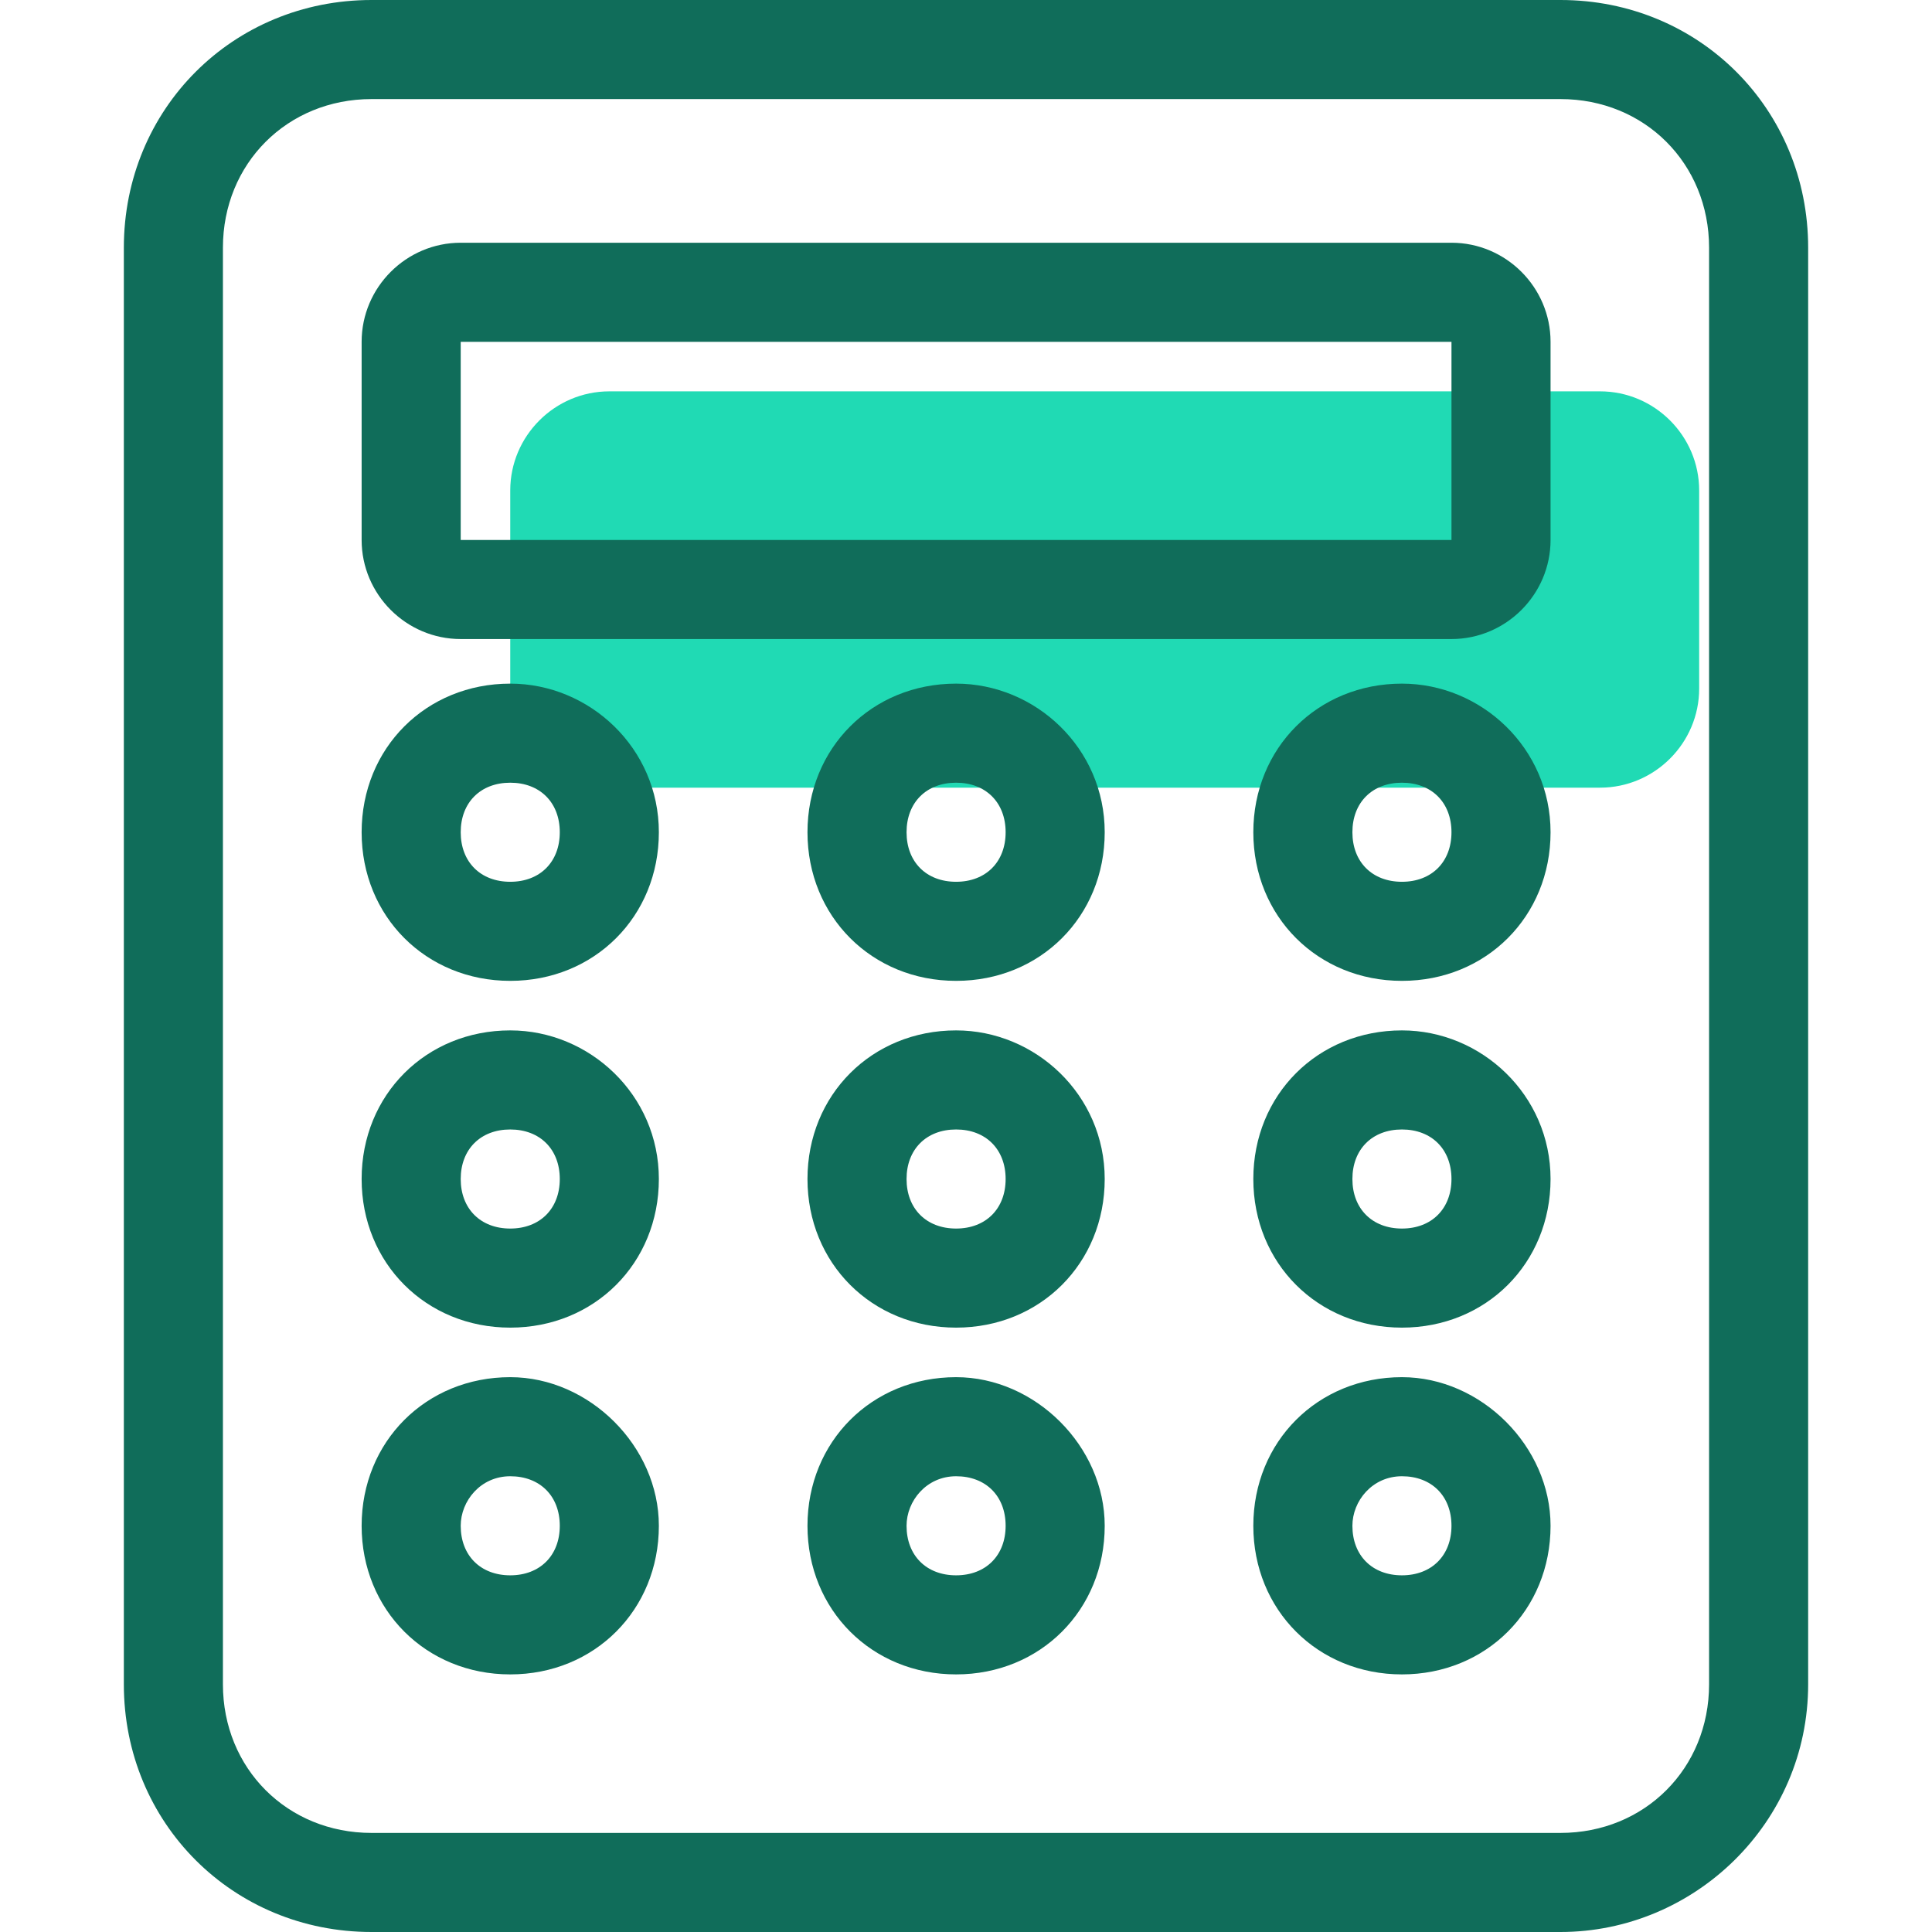
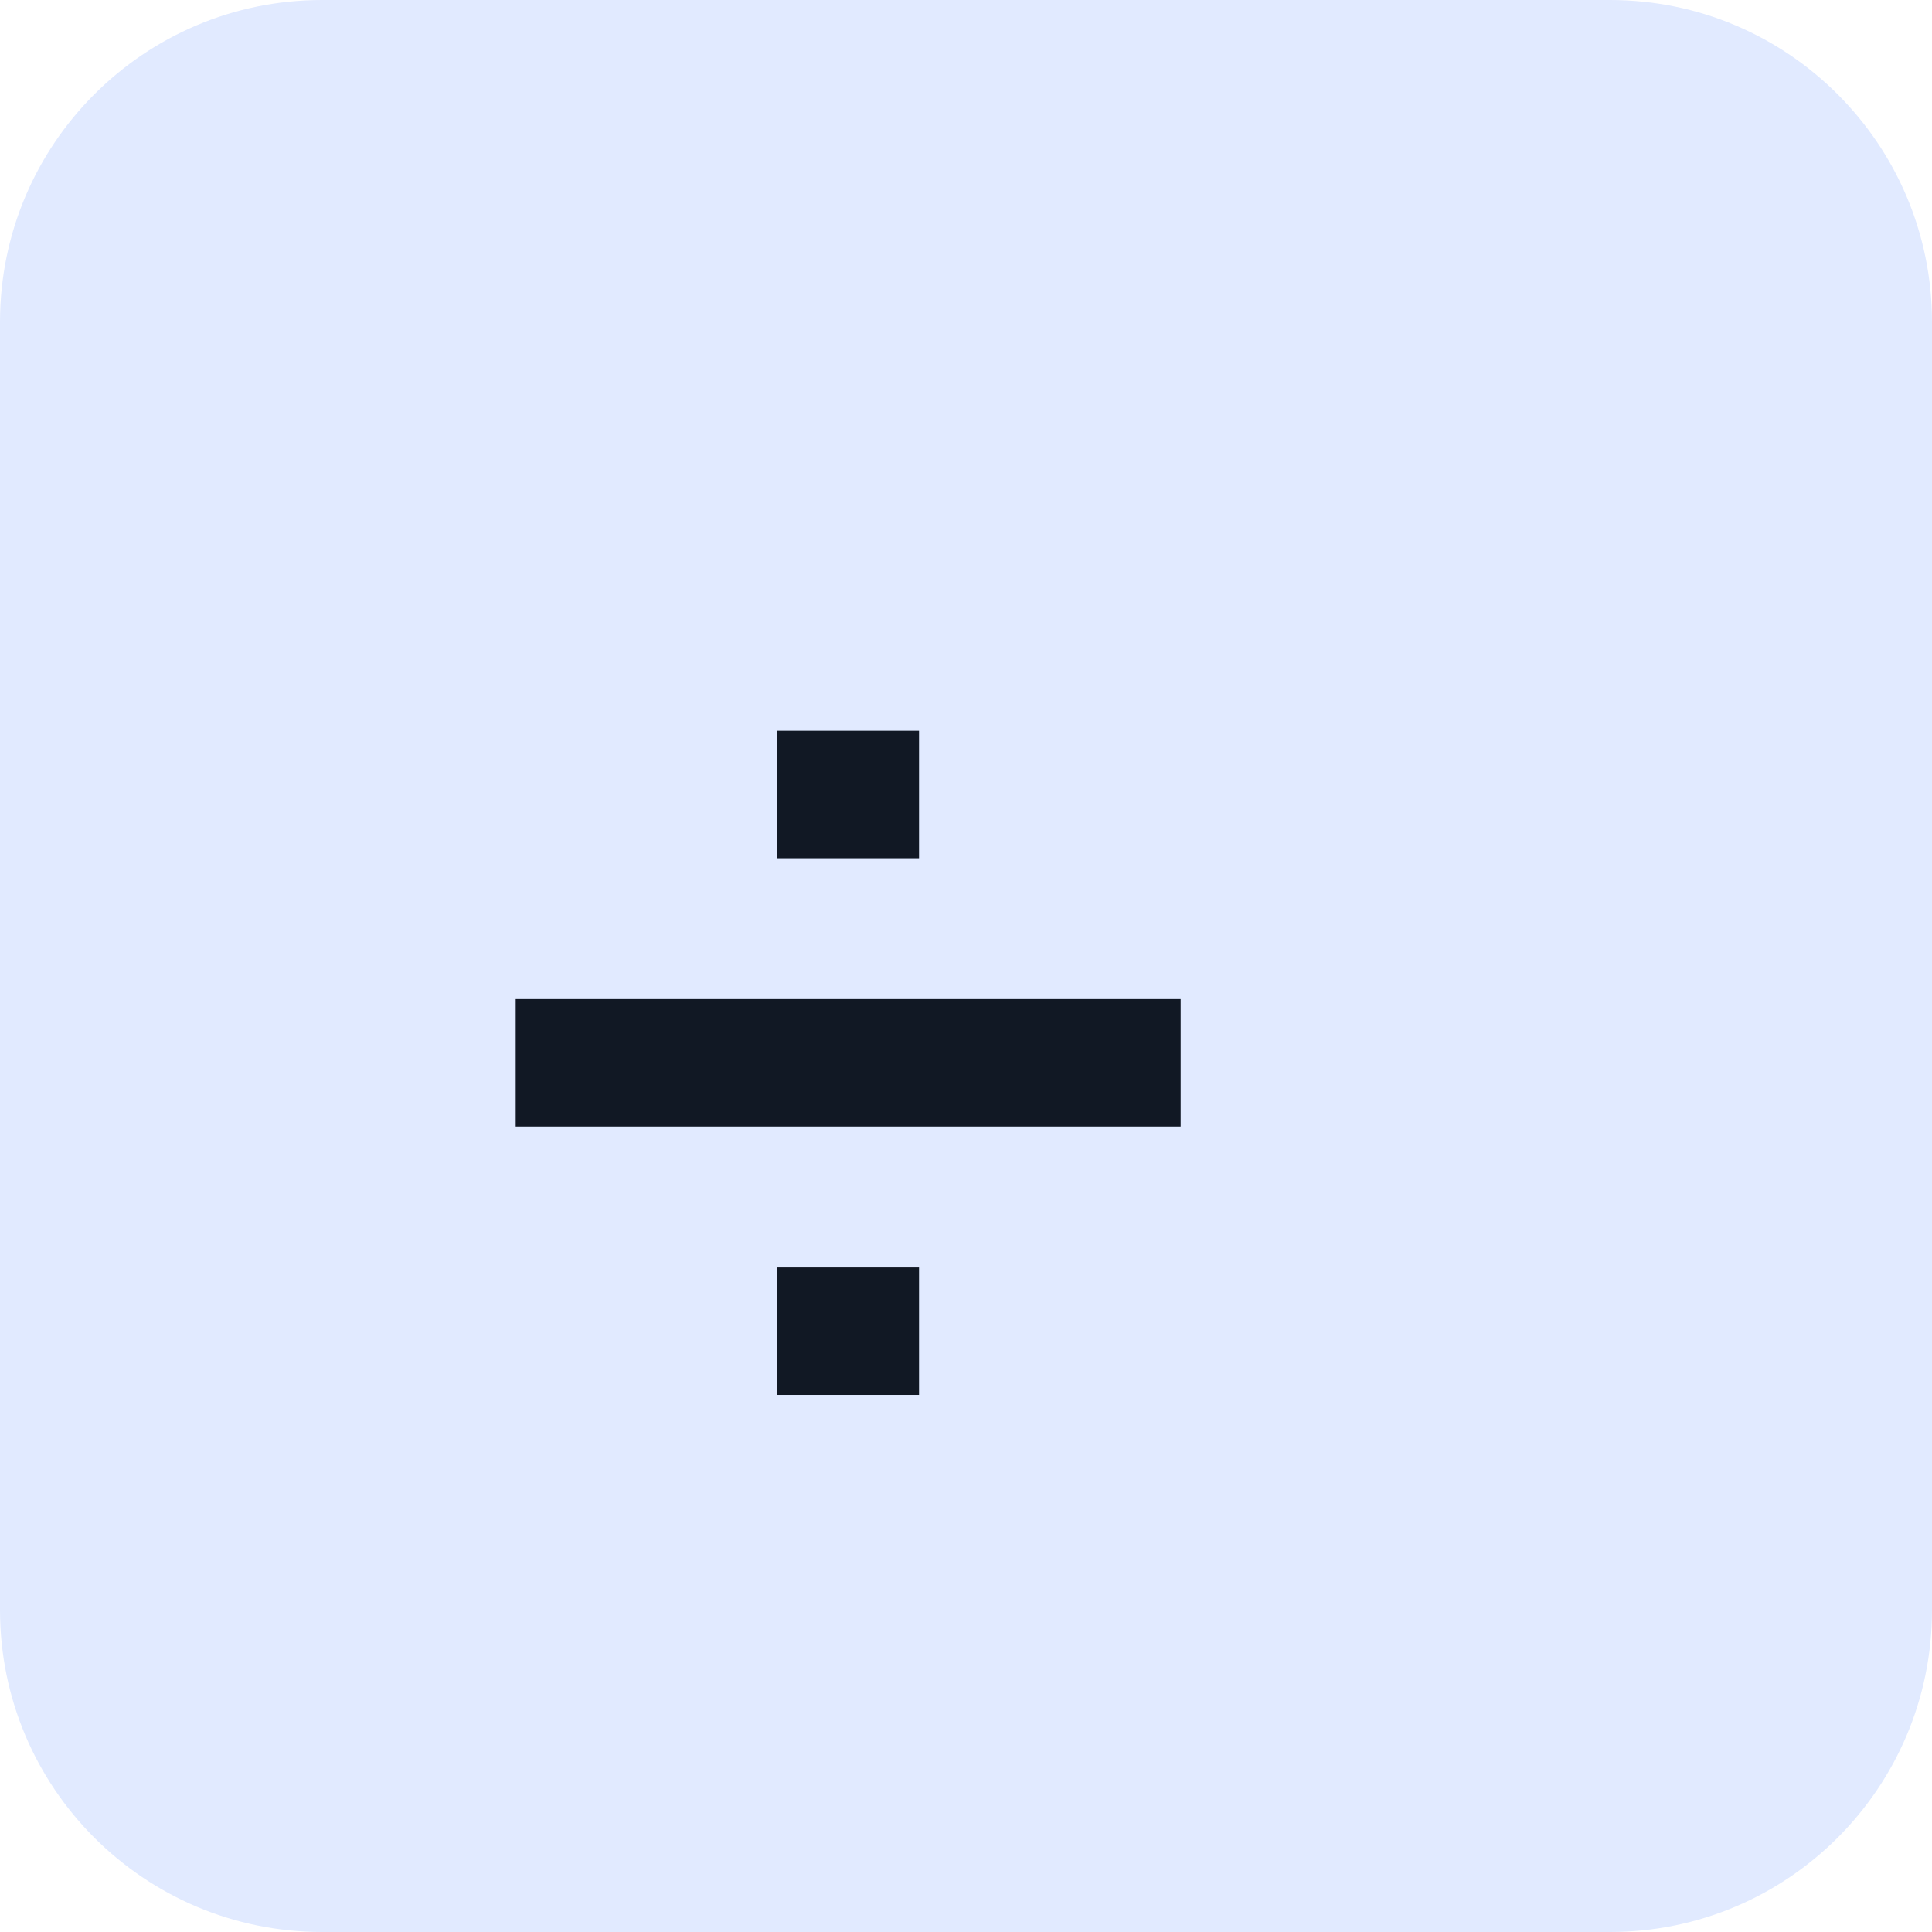
- <svg xmlns="http://www.w3.org/2000/svg" t="1719901713739" class="icon" viewBox="0 0 1024 1024" version="1.1" p-id="4531" width="200" height="200">
-   <path d="M322.954 207.426h525.128c28.882 0 52.513 23.631 52.513 52.513v105.026c0 28.882-23.631 52.513-52.513 52.513h-525.128c-28.882 0-52.513-23.631-52.513-52.513v-105.026c0-28.882 23.631-52.513 52.513-52.513z" fill="#20DAB4" p-id="4532" />
-   <path d="M827.077 1024H196.923c-73.518 0-131.282-57.764-131.282-131.282V131.282c0-73.518 57.764-131.282 131.282-131.282h630.154c73.518 0 131.282 57.764 131.282 131.282v761.436c0 73.518-60.39 131.282-131.282 131.282zM196.923 52.513C152.287 52.513 118.154 86.646 118.154 131.282v761.436c0 44.636 34.133 78.769 78.769 78.769h630.154c44.636 0 78.769-34.133 78.769-78.769V131.282c0-44.636-34.133-78.769-78.769-78.769H196.923z" fill="#106D5A" p-id="4533" />
-   <path d="M270.441 414.851c15.754 0 26.256 10.503 26.256 26.256s-10.503 26.256-26.256 26.256-26.256-10.503-26.256-26.256 10.503-26.256 26.256-26.256m0-52.513c-44.636 0-78.769 34.133-78.769 78.769s34.133 78.769 78.769 78.769 78.769-34.133 78.769-78.769-36.759-78.769-78.769-78.769zM506.749 414.851c15.754 0 26.256 10.503 26.256 26.256s-10.503 26.256-26.256 26.256-26.256-10.503-26.256-26.256 10.503-26.256 26.256-26.256m0-52.513c-44.636 0-78.769 34.133-78.769 78.769s34.133 78.769 78.769 78.769 78.769-34.133 78.769-78.769-36.759-78.769-78.769-78.769zM743.056 414.851c15.754 0 26.256 10.503 26.256 26.256s-10.503 26.256-26.256 26.256-26.256-10.503-26.256-26.256 10.503-26.256 26.256-26.256m0-52.513c-44.636 0-78.769 34.133-78.769 78.769s34.133 78.769 78.769 78.769 78.769-34.133 78.769-78.769-36.759-78.769-78.769-78.769zM270.441 598.646c15.754 0 26.256 10.503 26.256 26.256s-10.503 26.256-26.256 26.256-26.256-10.503-26.256-26.256 10.503-26.256 26.256-26.256m0-52.513c-44.636 0-78.769 34.133-78.769 78.769s34.133 78.769 78.769 78.769 78.769-34.133 78.769-78.769-36.759-78.769-78.769-78.769zM506.749 598.646c15.754 0 26.256 10.503 26.256 26.256s-10.503 26.256-26.256 26.256-26.256-10.503-26.256-26.256 10.503-26.256 26.256-26.256m0-52.513c-44.636 0-78.769 34.133-78.769 78.769s34.133 78.769 78.769 78.769 78.769-34.133 78.769-78.769-36.759-78.769-78.769-78.769zM743.056 598.646c15.754 0 26.256 10.503 26.256 26.256s-10.503 26.256-26.256 26.256-26.256-10.503-26.256-26.256 10.503-26.256 26.256-26.256m0-52.513c-44.636 0-78.769 34.133-78.769 78.769s34.133 78.769 78.769 78.769 78.769-34.133 78.769-78.769-36.759-78.769-78.769-78.769zM270.441 782.441c15.754 0 26.256 10.503 26.256 26.256s-10.503 26.256-26.256 26.256-26.256-10.503-26.256-26.256c0-13.128 10.503-26.256 26.256-26.256m0-52.513c-44.636 0-78.769 34.133-78.769 78.769s34.133 78.769 78.769 78.769 78.769-34.133 78.769-78.769c0-42.01-36.759-78.769-78.769-78.769zM506.749 782.441c15.754 0 26.256 10.503 26.256 26.256s-10.503 26.256-26.256 26.256-26.256-10.503-26.256-26.256c0-13.128 10.503-26.256 26.256-26.256m0-52.513c-44.636 0-78.769 34.133-78.769 78.769s34.133 78.769 78.769 78.769 78.769-34.133 78.769-78.769c0-42.01-36.759-78.769-78.769-78.769zM743.056 782.441c15.754 0 26.256 10.503 26.256 26.256s-10.503 26.256-26.256 26.256-26.256-10.503-26.256-26.256c0-13.128 10.503-26.256 26.256-26.256m0-52.513c-44.636 0-78.769 34.133-78.769 78.769s34.133 78.769 78.769 78.769 78.769-34.133 78.769-78.769c0-42.01-36.759-78.769-78.769-78.769zM769.313 181.169v105.026h-525.128v-105.026h525.128m0-52.513h-525.128c-28.882 0-52.513 23.631-52.513 52.513v105.026c0 28.882 23.631 52.513 52.513 52.513h525.128c28.882 0 52.513-23.631 52.513-52.513v-105.026c0-28.882-23.631-52.513-52.513-52.513z" fill="#106D5A" p-id="4534" />
+ <svg xmlns="http://www.w3.org/2000/svg" viewBox="0 0 36 36" fill="none">
+   <rect width="36" height="36" rx="6" fill="#E1EAFF" />
+   <text fill="#111824" xml:space="preserve" style="white-space: pre" font-family="PingFang SC" font-size="18" letter-spacing="0.15px">
+     <tspan x="9" y="25.74">➗</tspan>
+   </text>
</svg>
